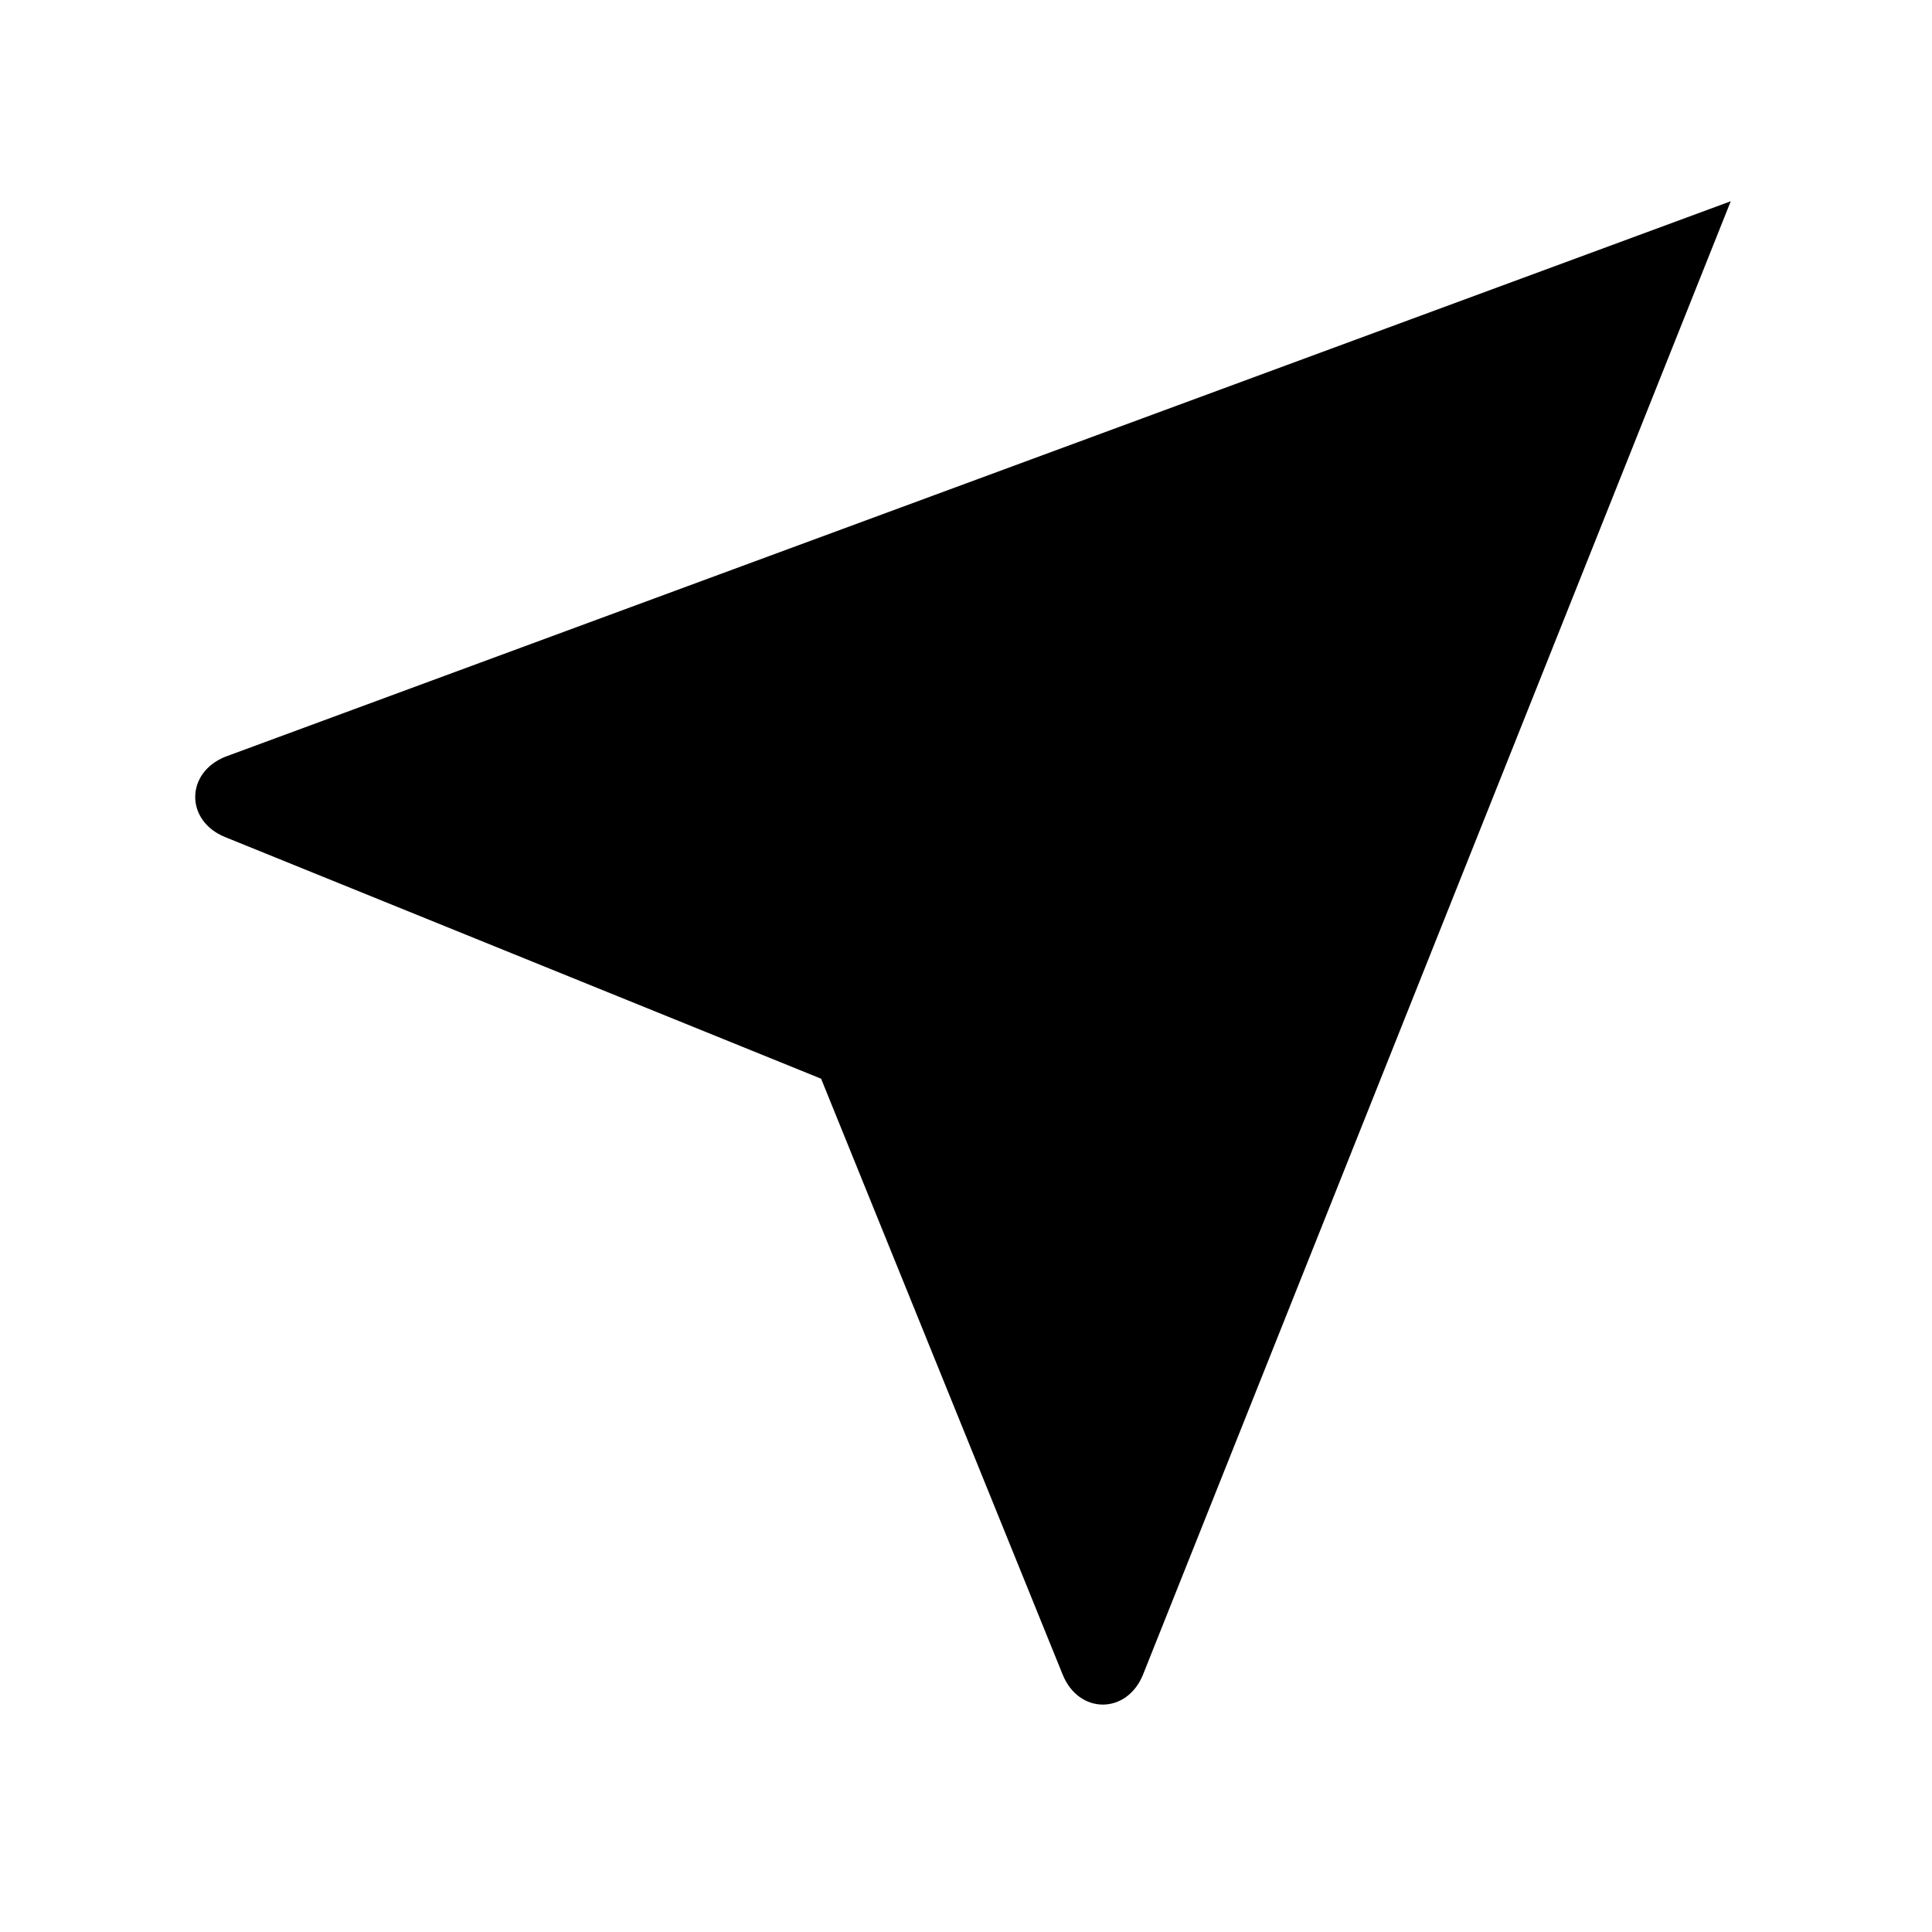
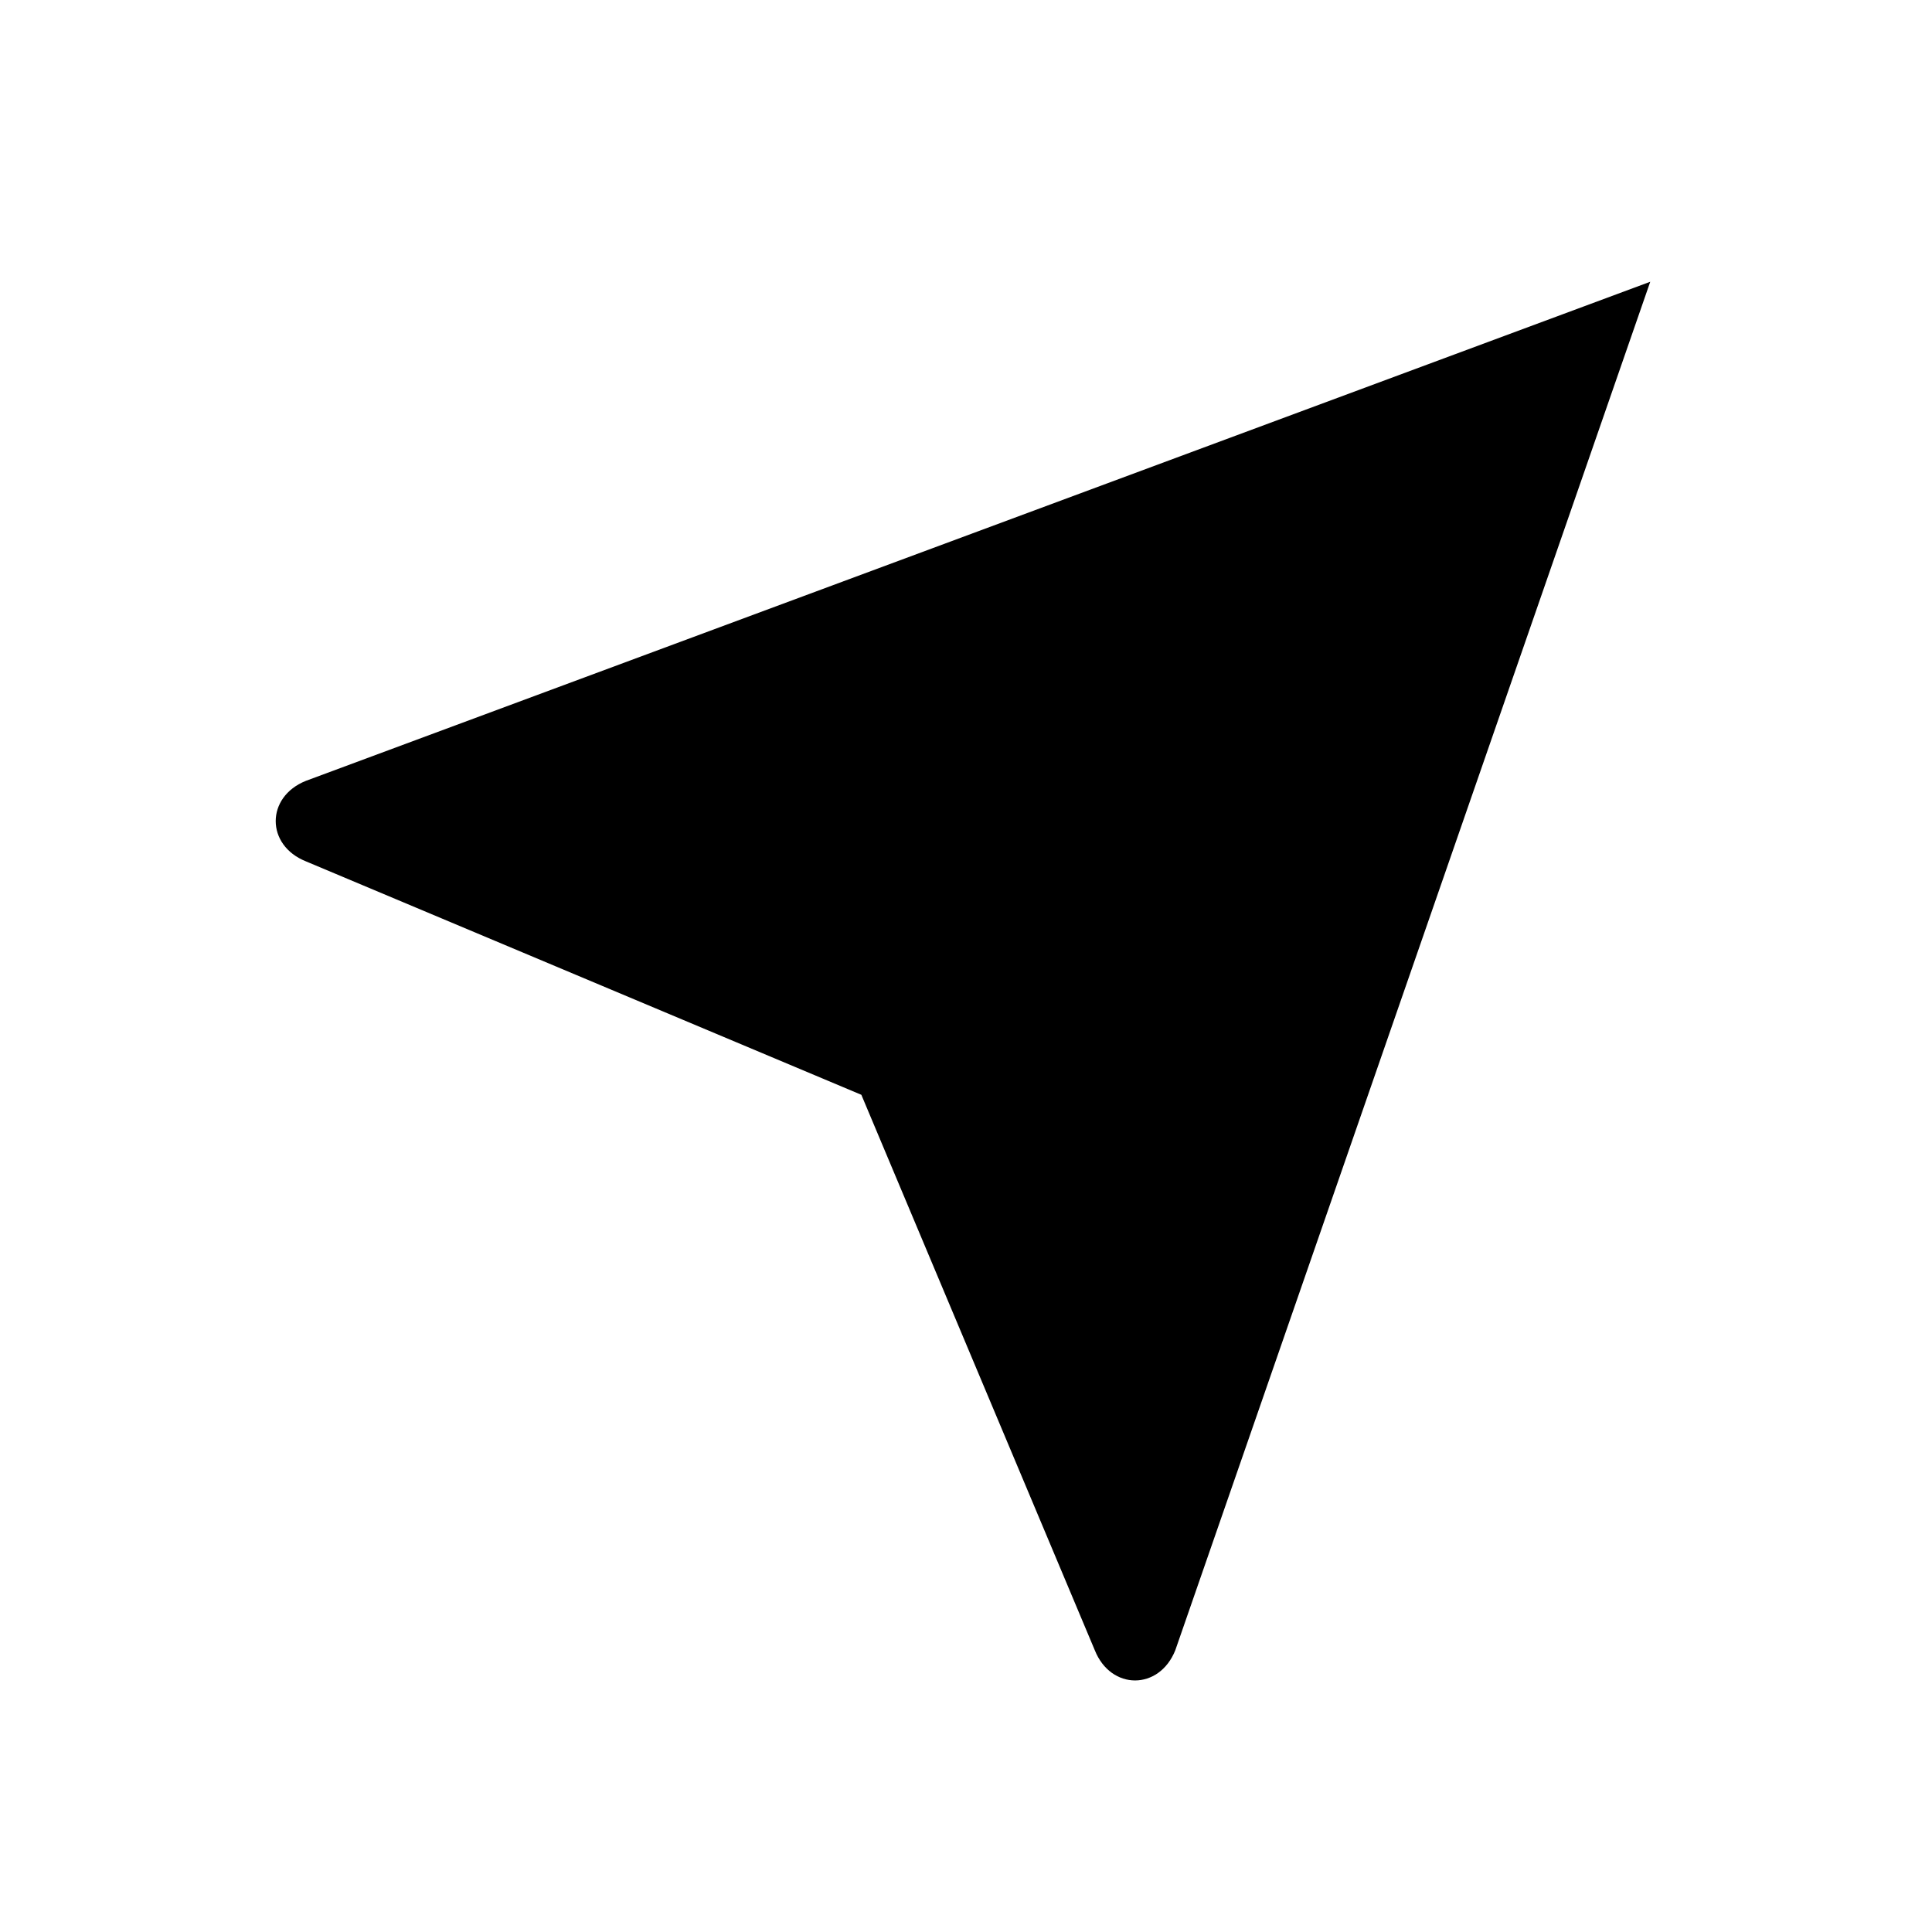
- <svg xmlns="http://www.w3.org/2000/svg" viewBox="0 0 24 24" data-gesture="hop">
-   <path d="M21.5 2.5 2.8 9.4c-.5.2-.5.8 0 1l7.4 3 3 7.4c.2.5.8.5 1 0Z" class="pk-body" />
-   <path d="M21.5 2.5 18.6 5.4" class="pk-line" />
-   <circle cx="10.1" cy="9.8" r="1.15" class="pk-eye" />
-   <circle cx="13.9" cy="9.8" r="1.15" class="pk-eye pk-wink" />
-   <ellipse cx="8.5" cy="11.8" rx="1.1" ry=".6" class="pk-blush" />
-   <ellipse cx="15.5" cy="11.8" rx="1.1" ry=".6" class="pk-blush" />
+ <svg xmlns="http://www.w3.org/2000/svg" viewBox="0 0 24 24" data-gesture="hop" data-voice="whoosh">
+   <path d="M20.5 3.5 3.8 9.7c-.5.2-.5.8 0 1l6.9 2.9 2.9 6.9c.2.5.8.5 1 0Z" class="pk-body" />
+   <path d="M20.5 3.5 17 7" class="pk-line" />
+   <circle cx="10" cy="10.6" r="1.3" class="pk-eye" />
+   <circle cx="14.4" cy="10.6" r="1.3" class="pk-eye pk-wink" />
</svg>
